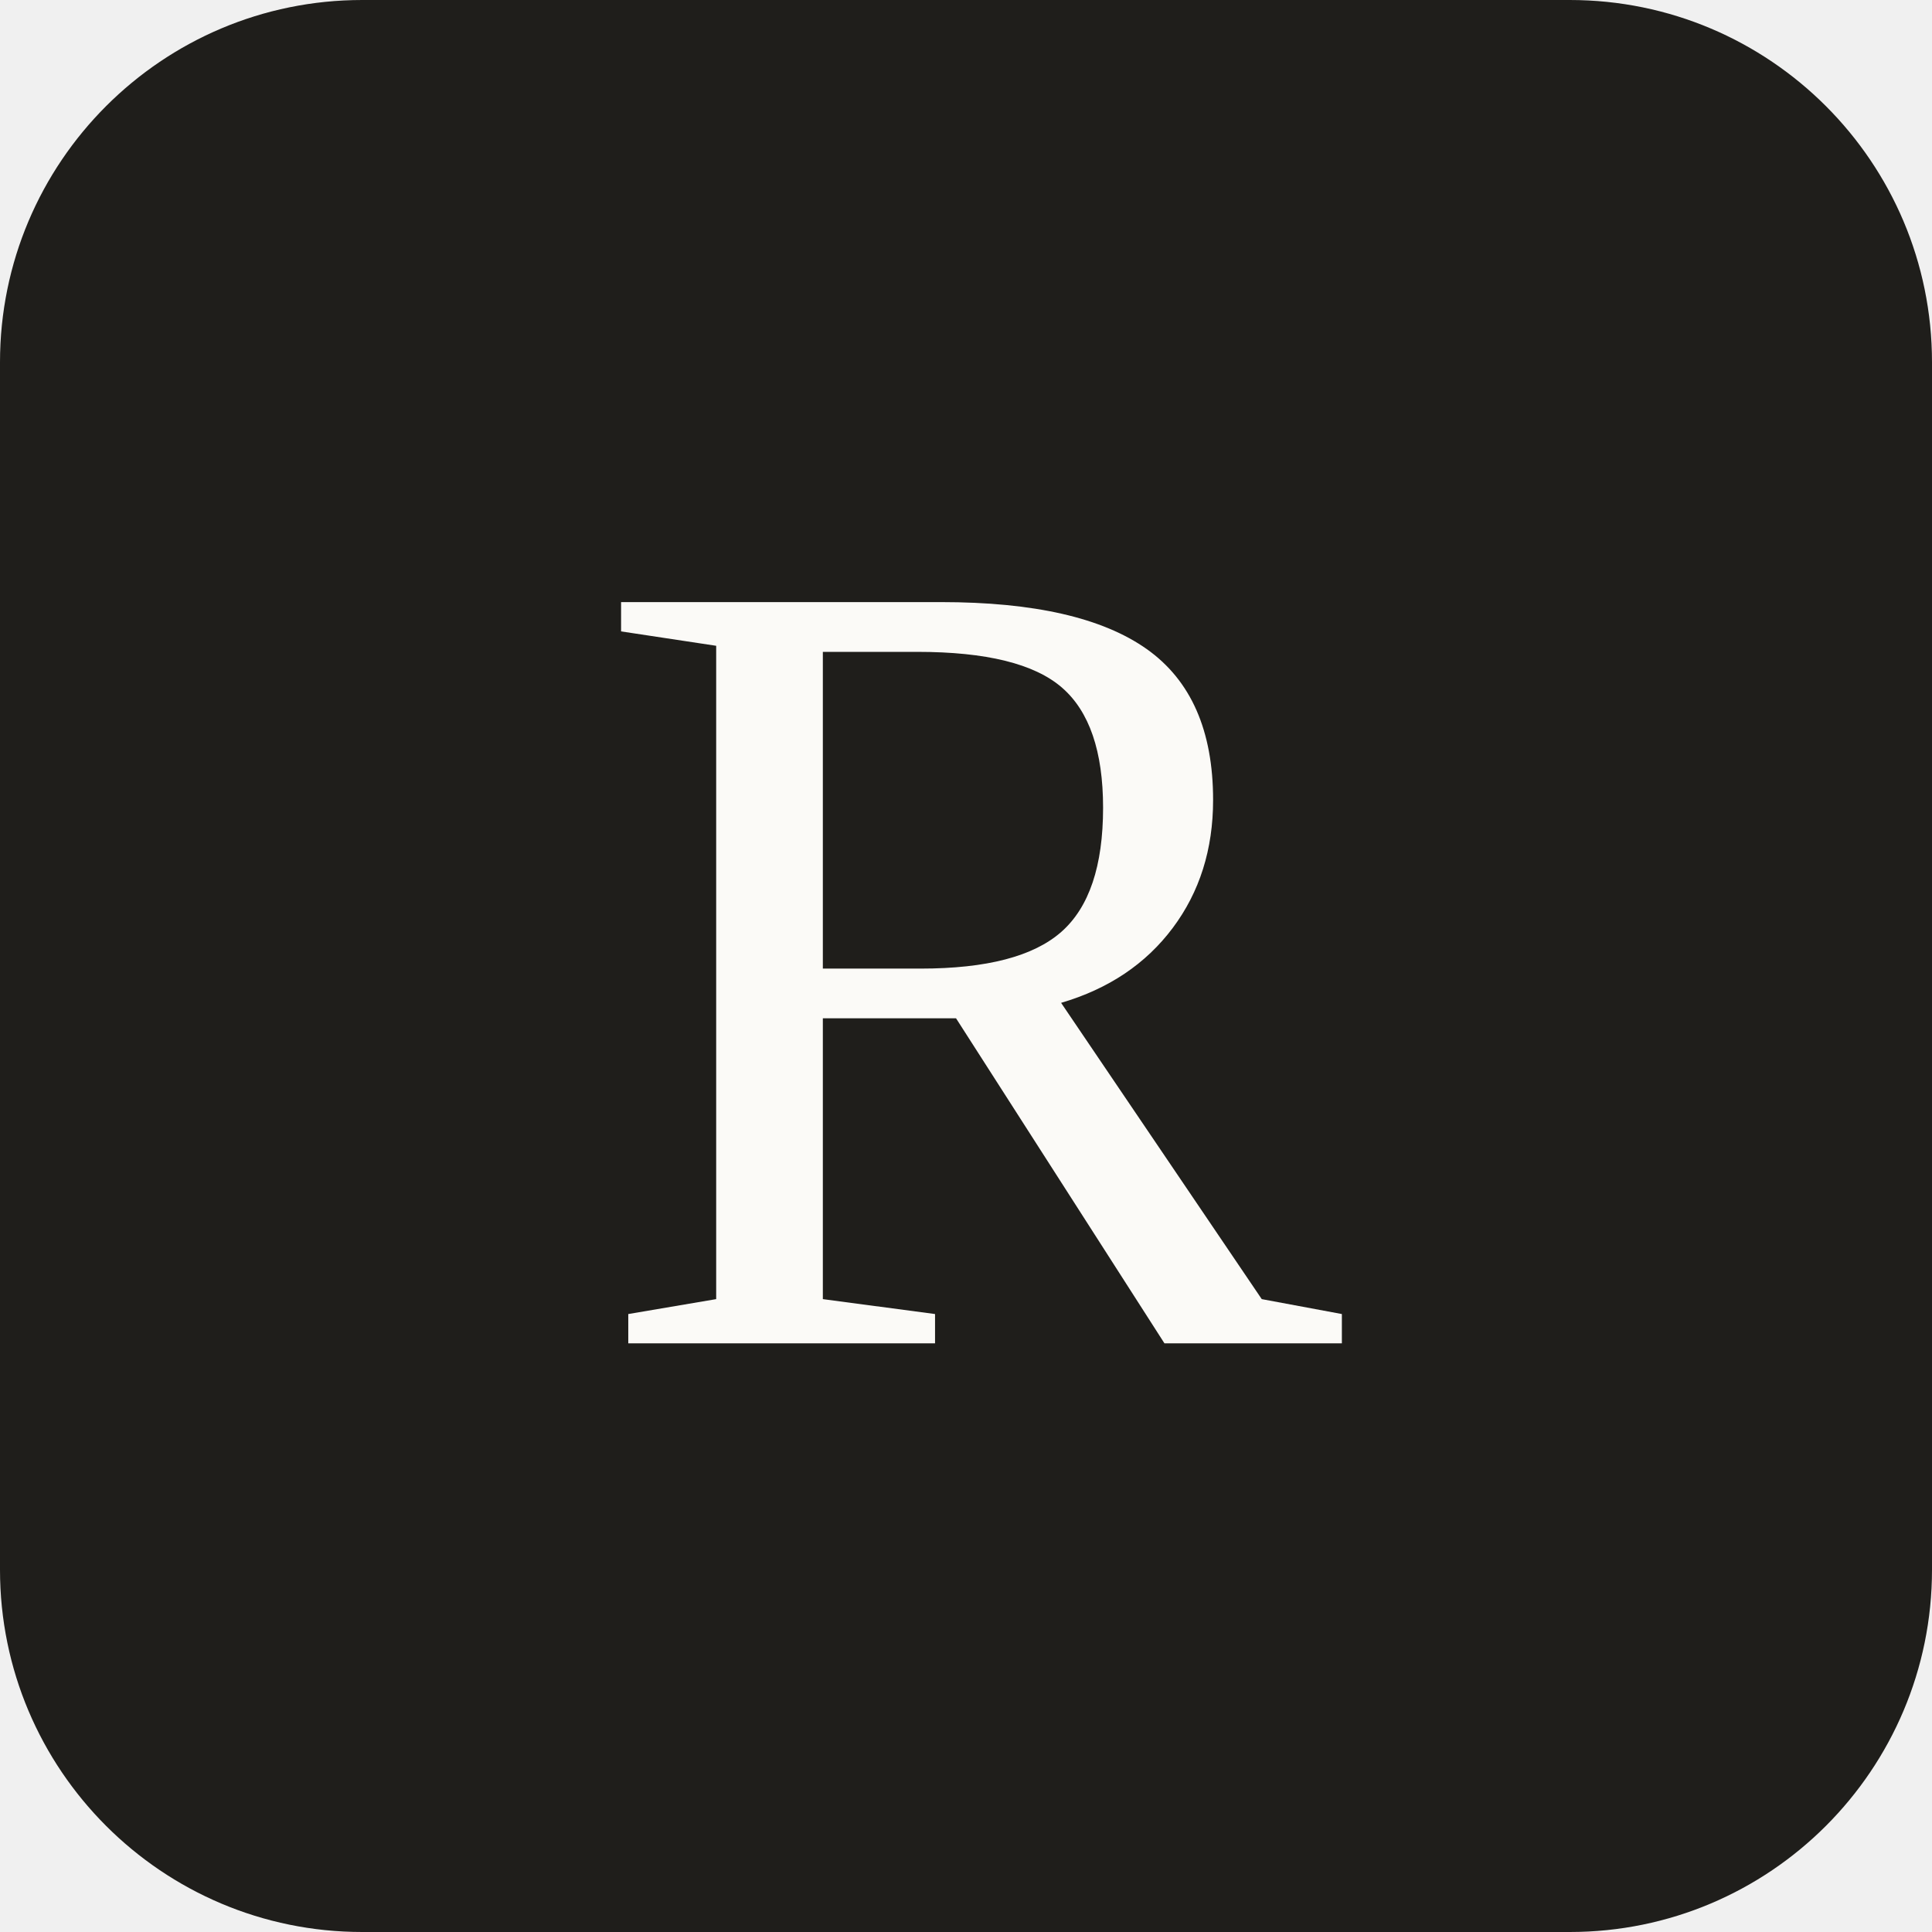
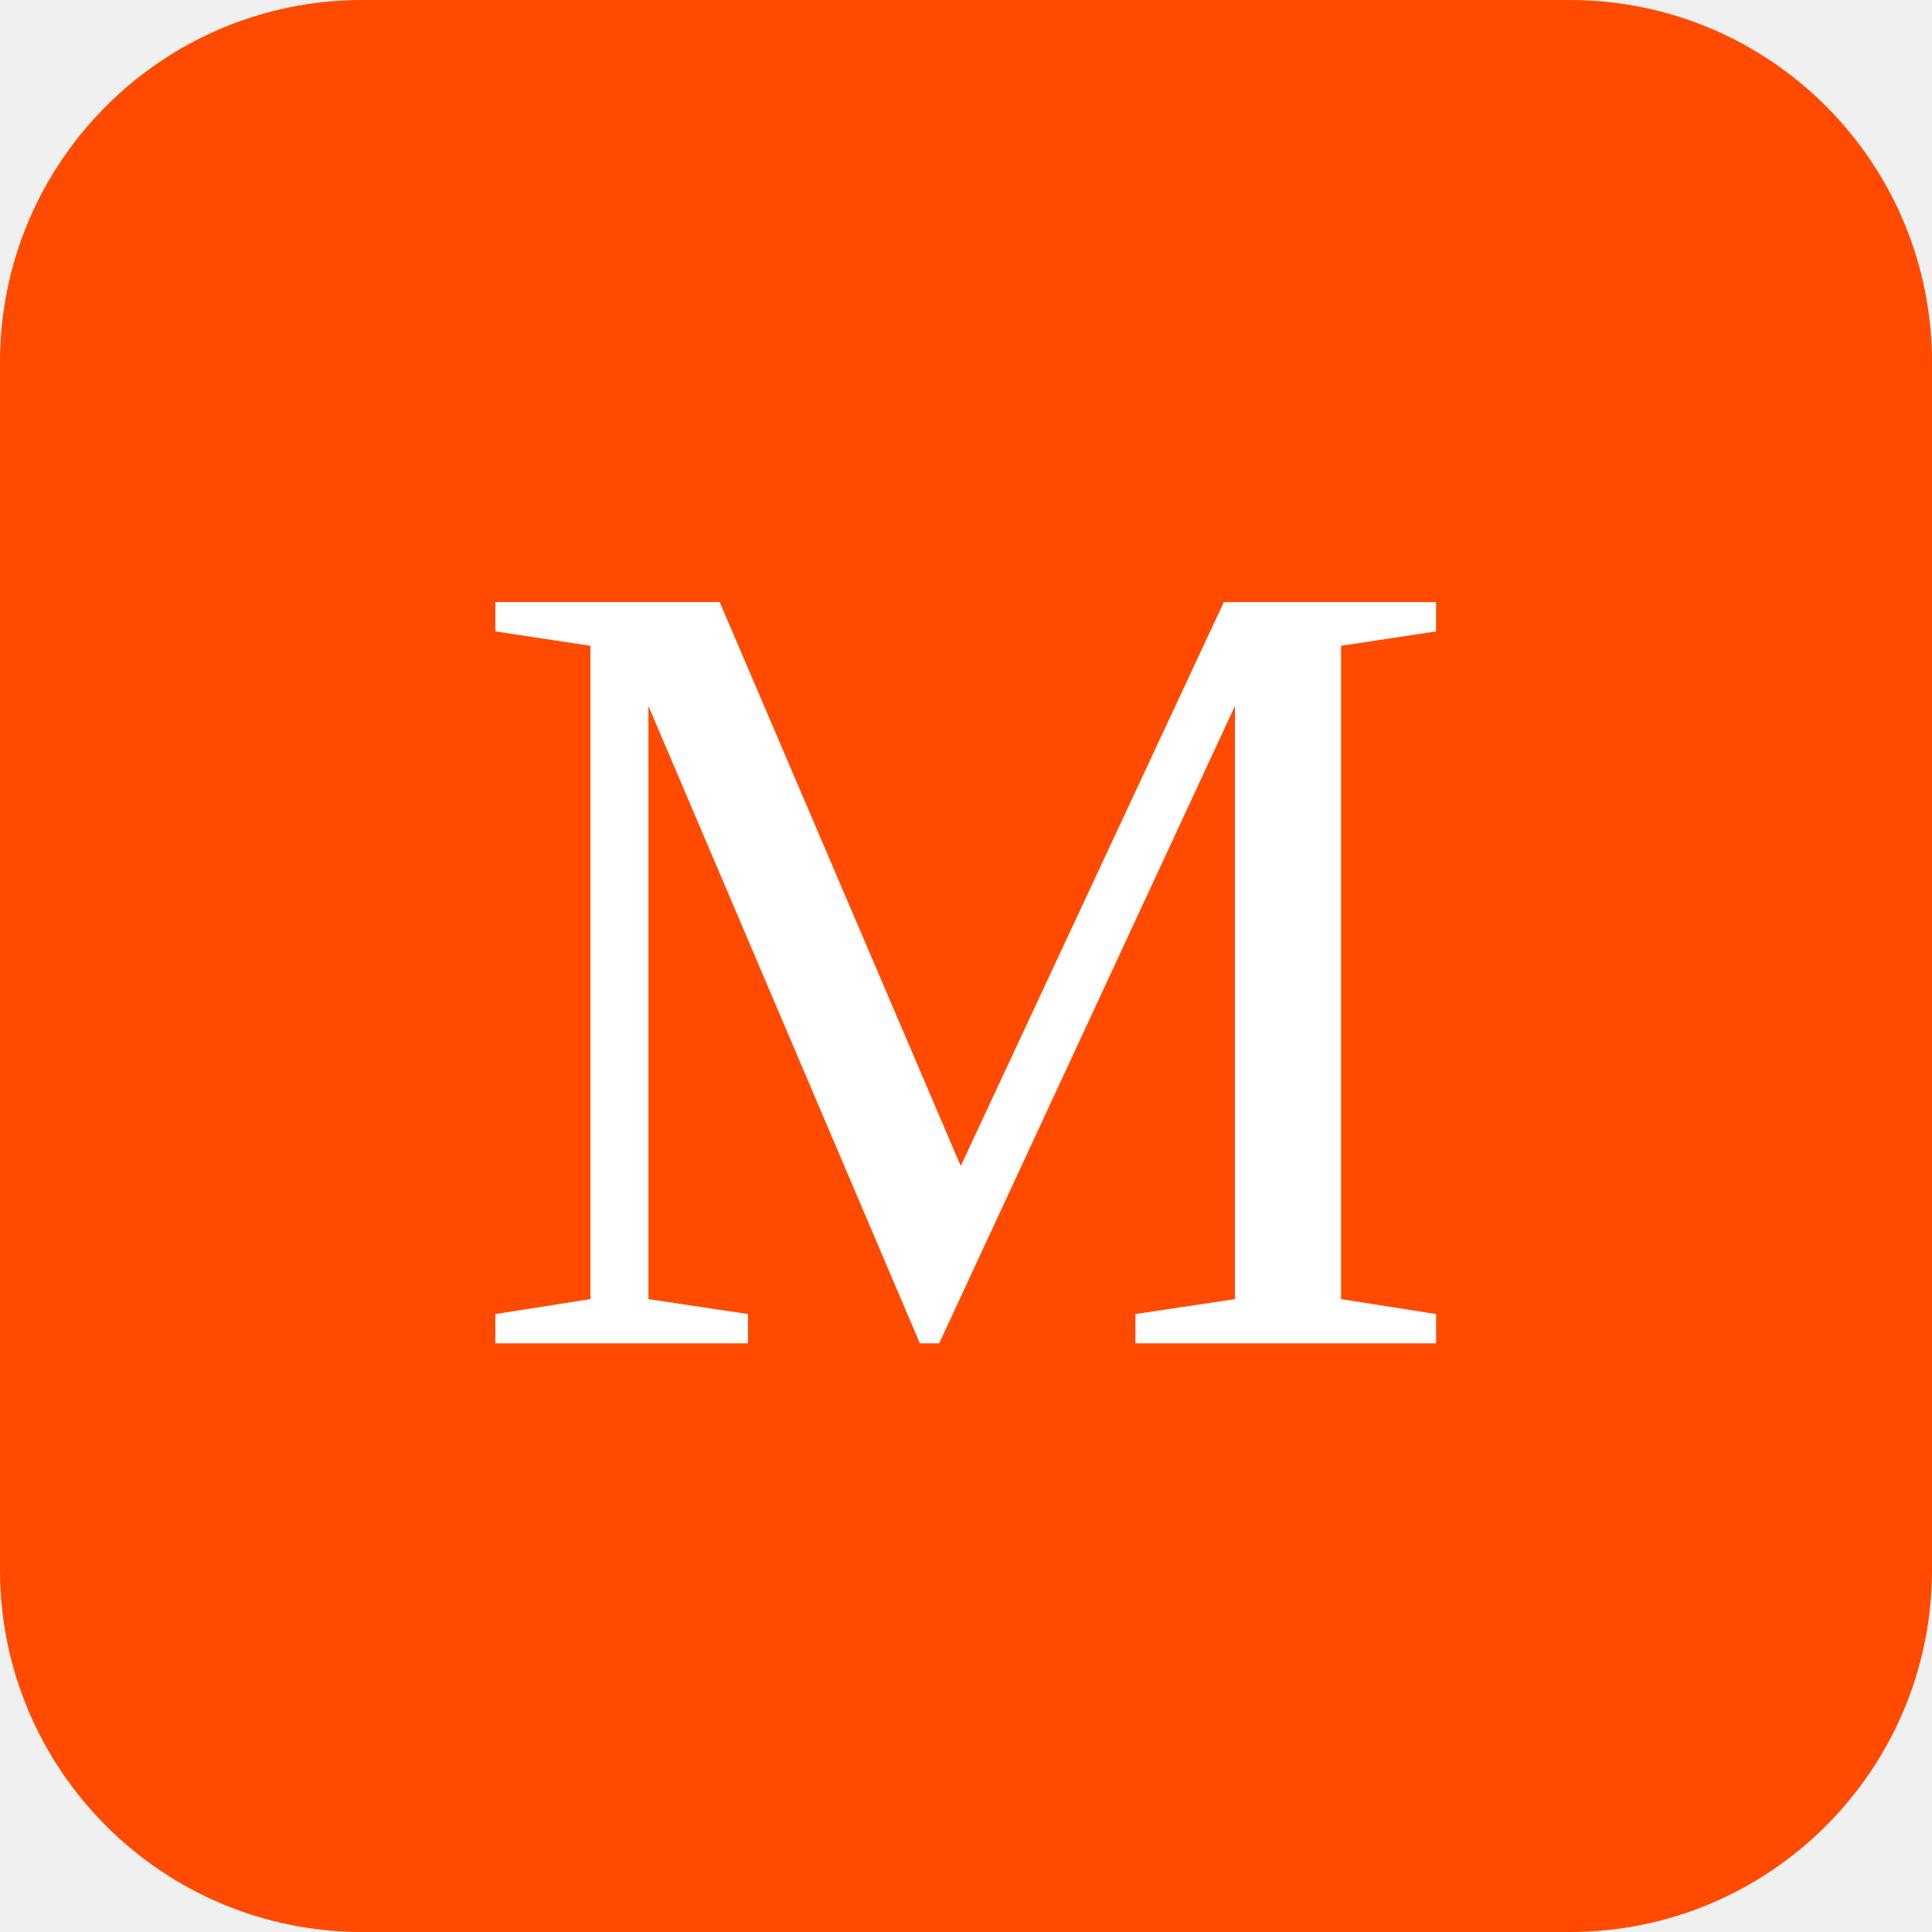
<svg xmlns="http://www.w3.org/2000/svg" viewBox="0 0 512 512">
-   <rect width="512" height="512" rx="96" fill="#1f1e1b" />
-   <text x="256" y="356" text-anchor="middle" font-family="Georgia, 'Times New Roman', serif" font-size="300" fill="#fbfaf7">R</text>
+   <rect width="512" height="512" rx="96" fill="#ff4a00" />
+   <text x="256" y="356" text-anchor="middle" font-family="Georgia, 'Times New Roman', serif" font-size="300" fill="#ffffff">M</text>
</svg>
